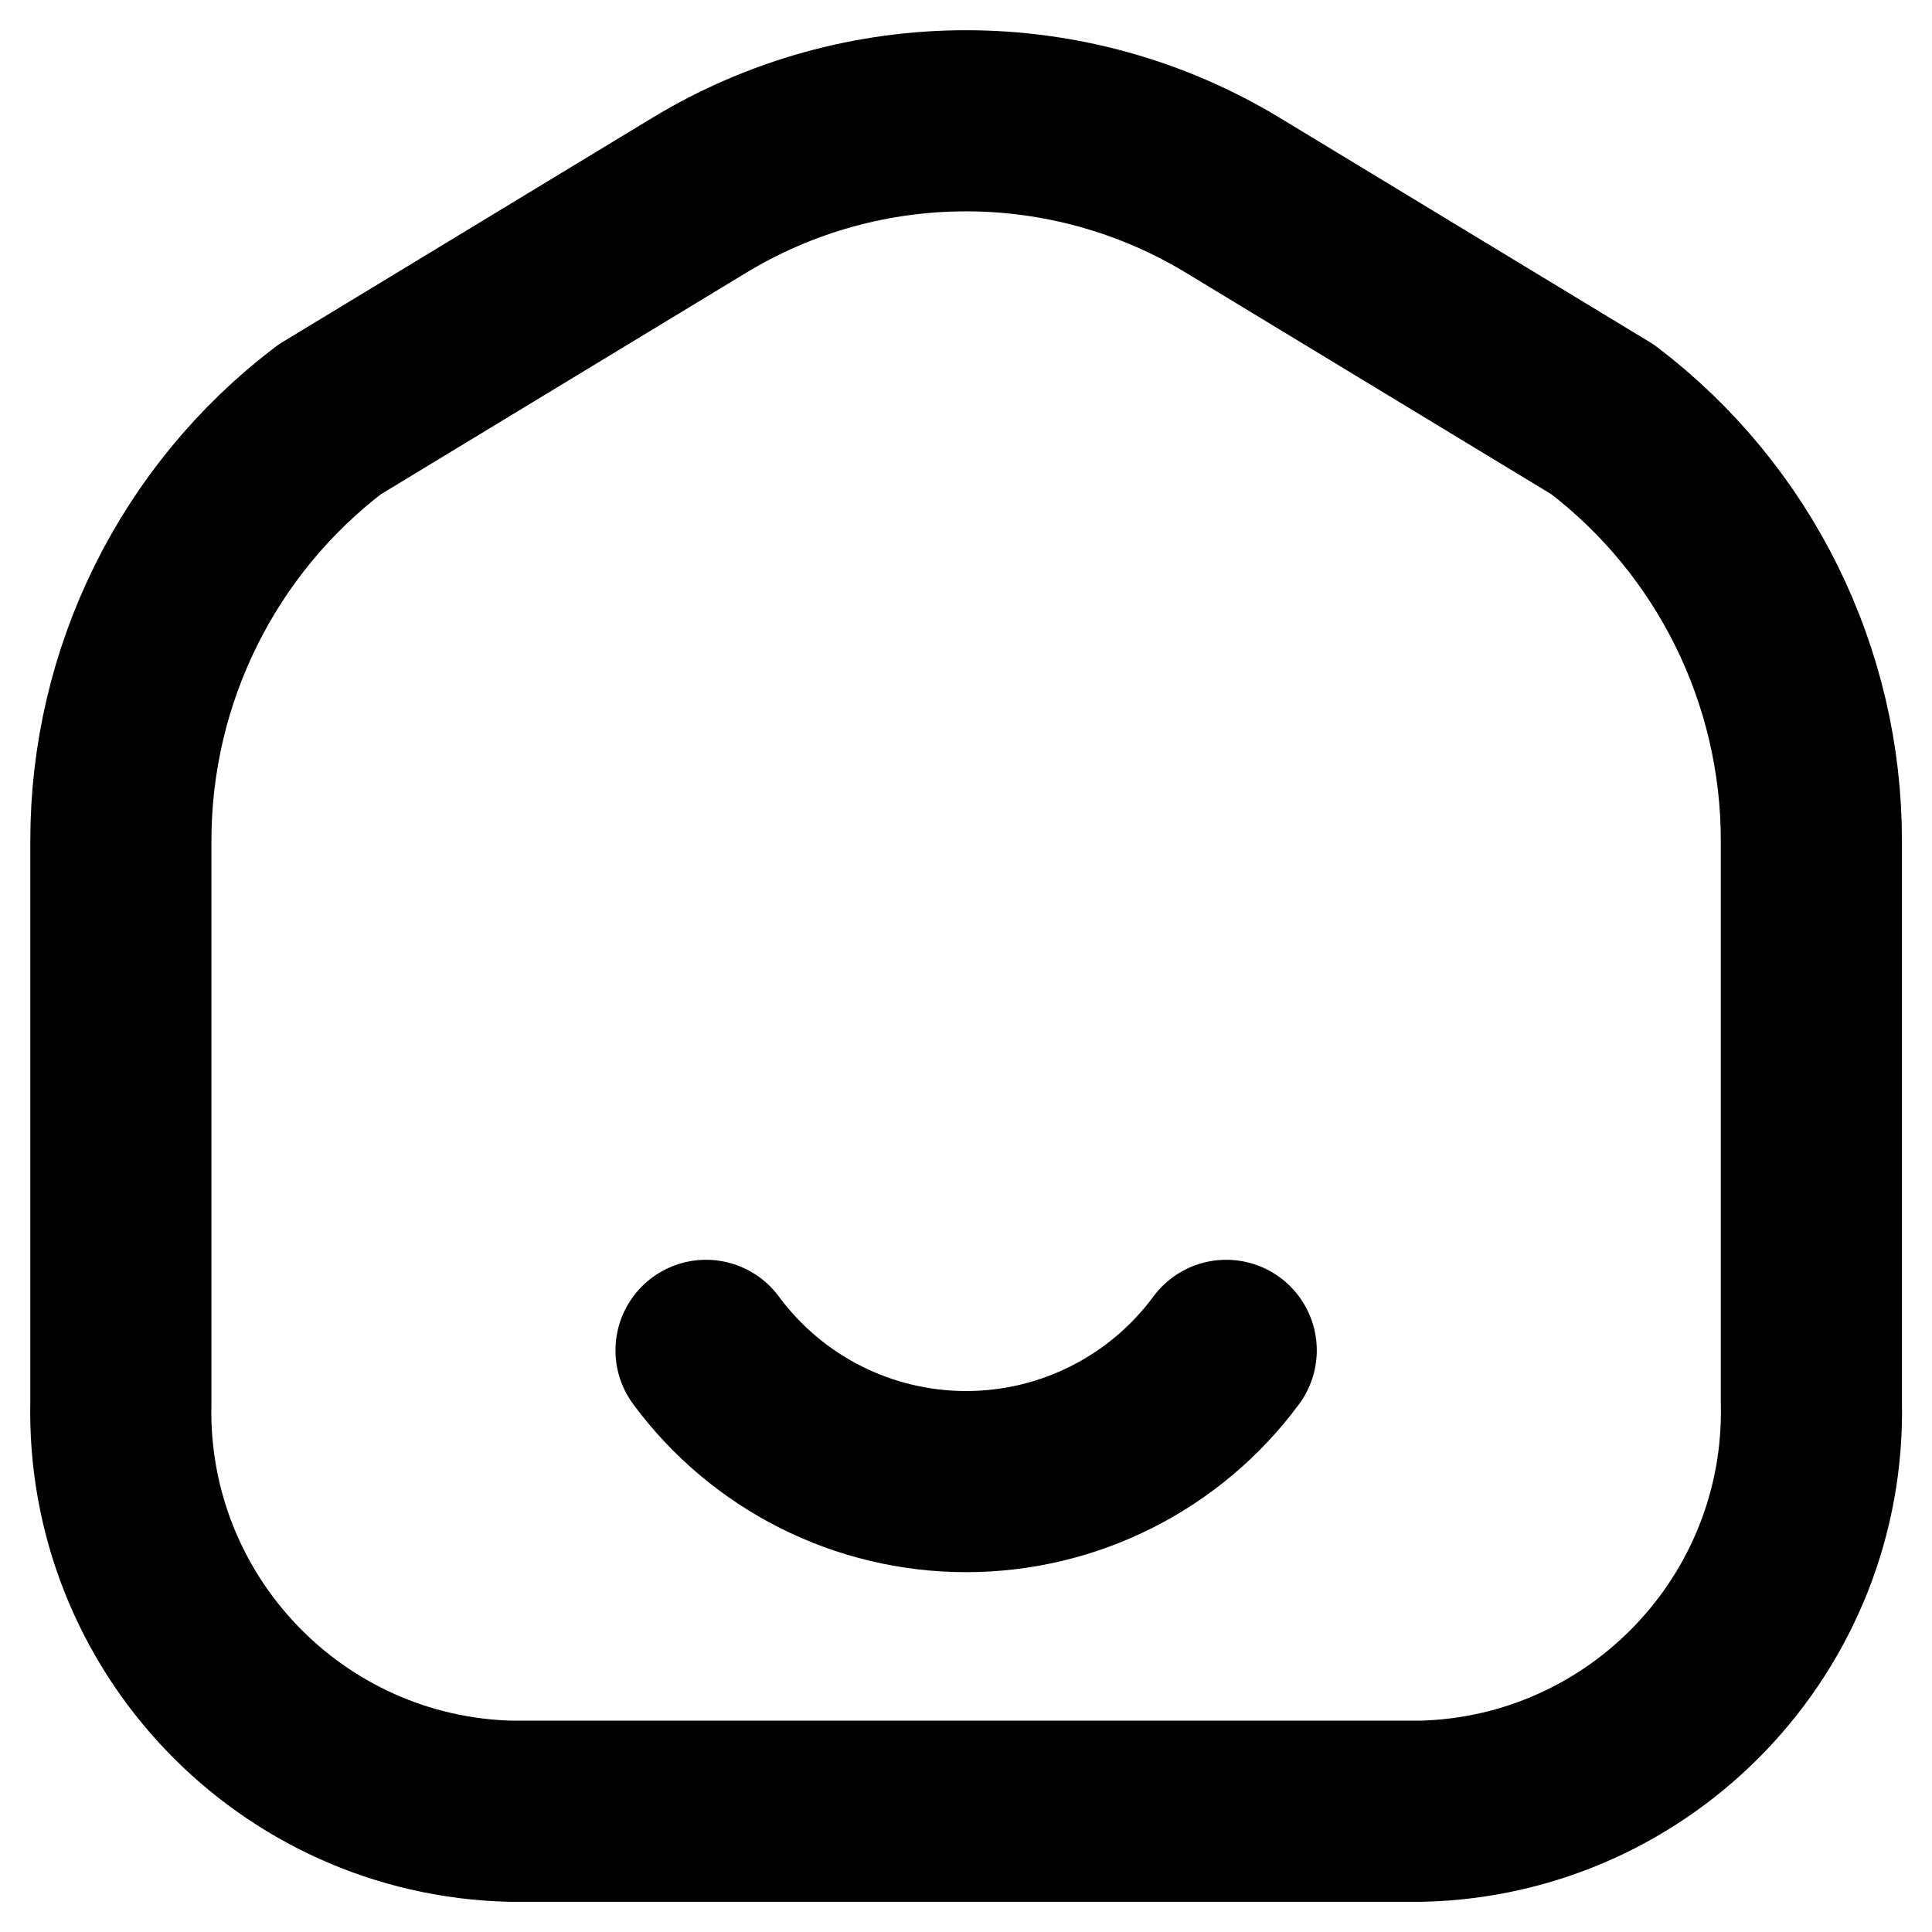
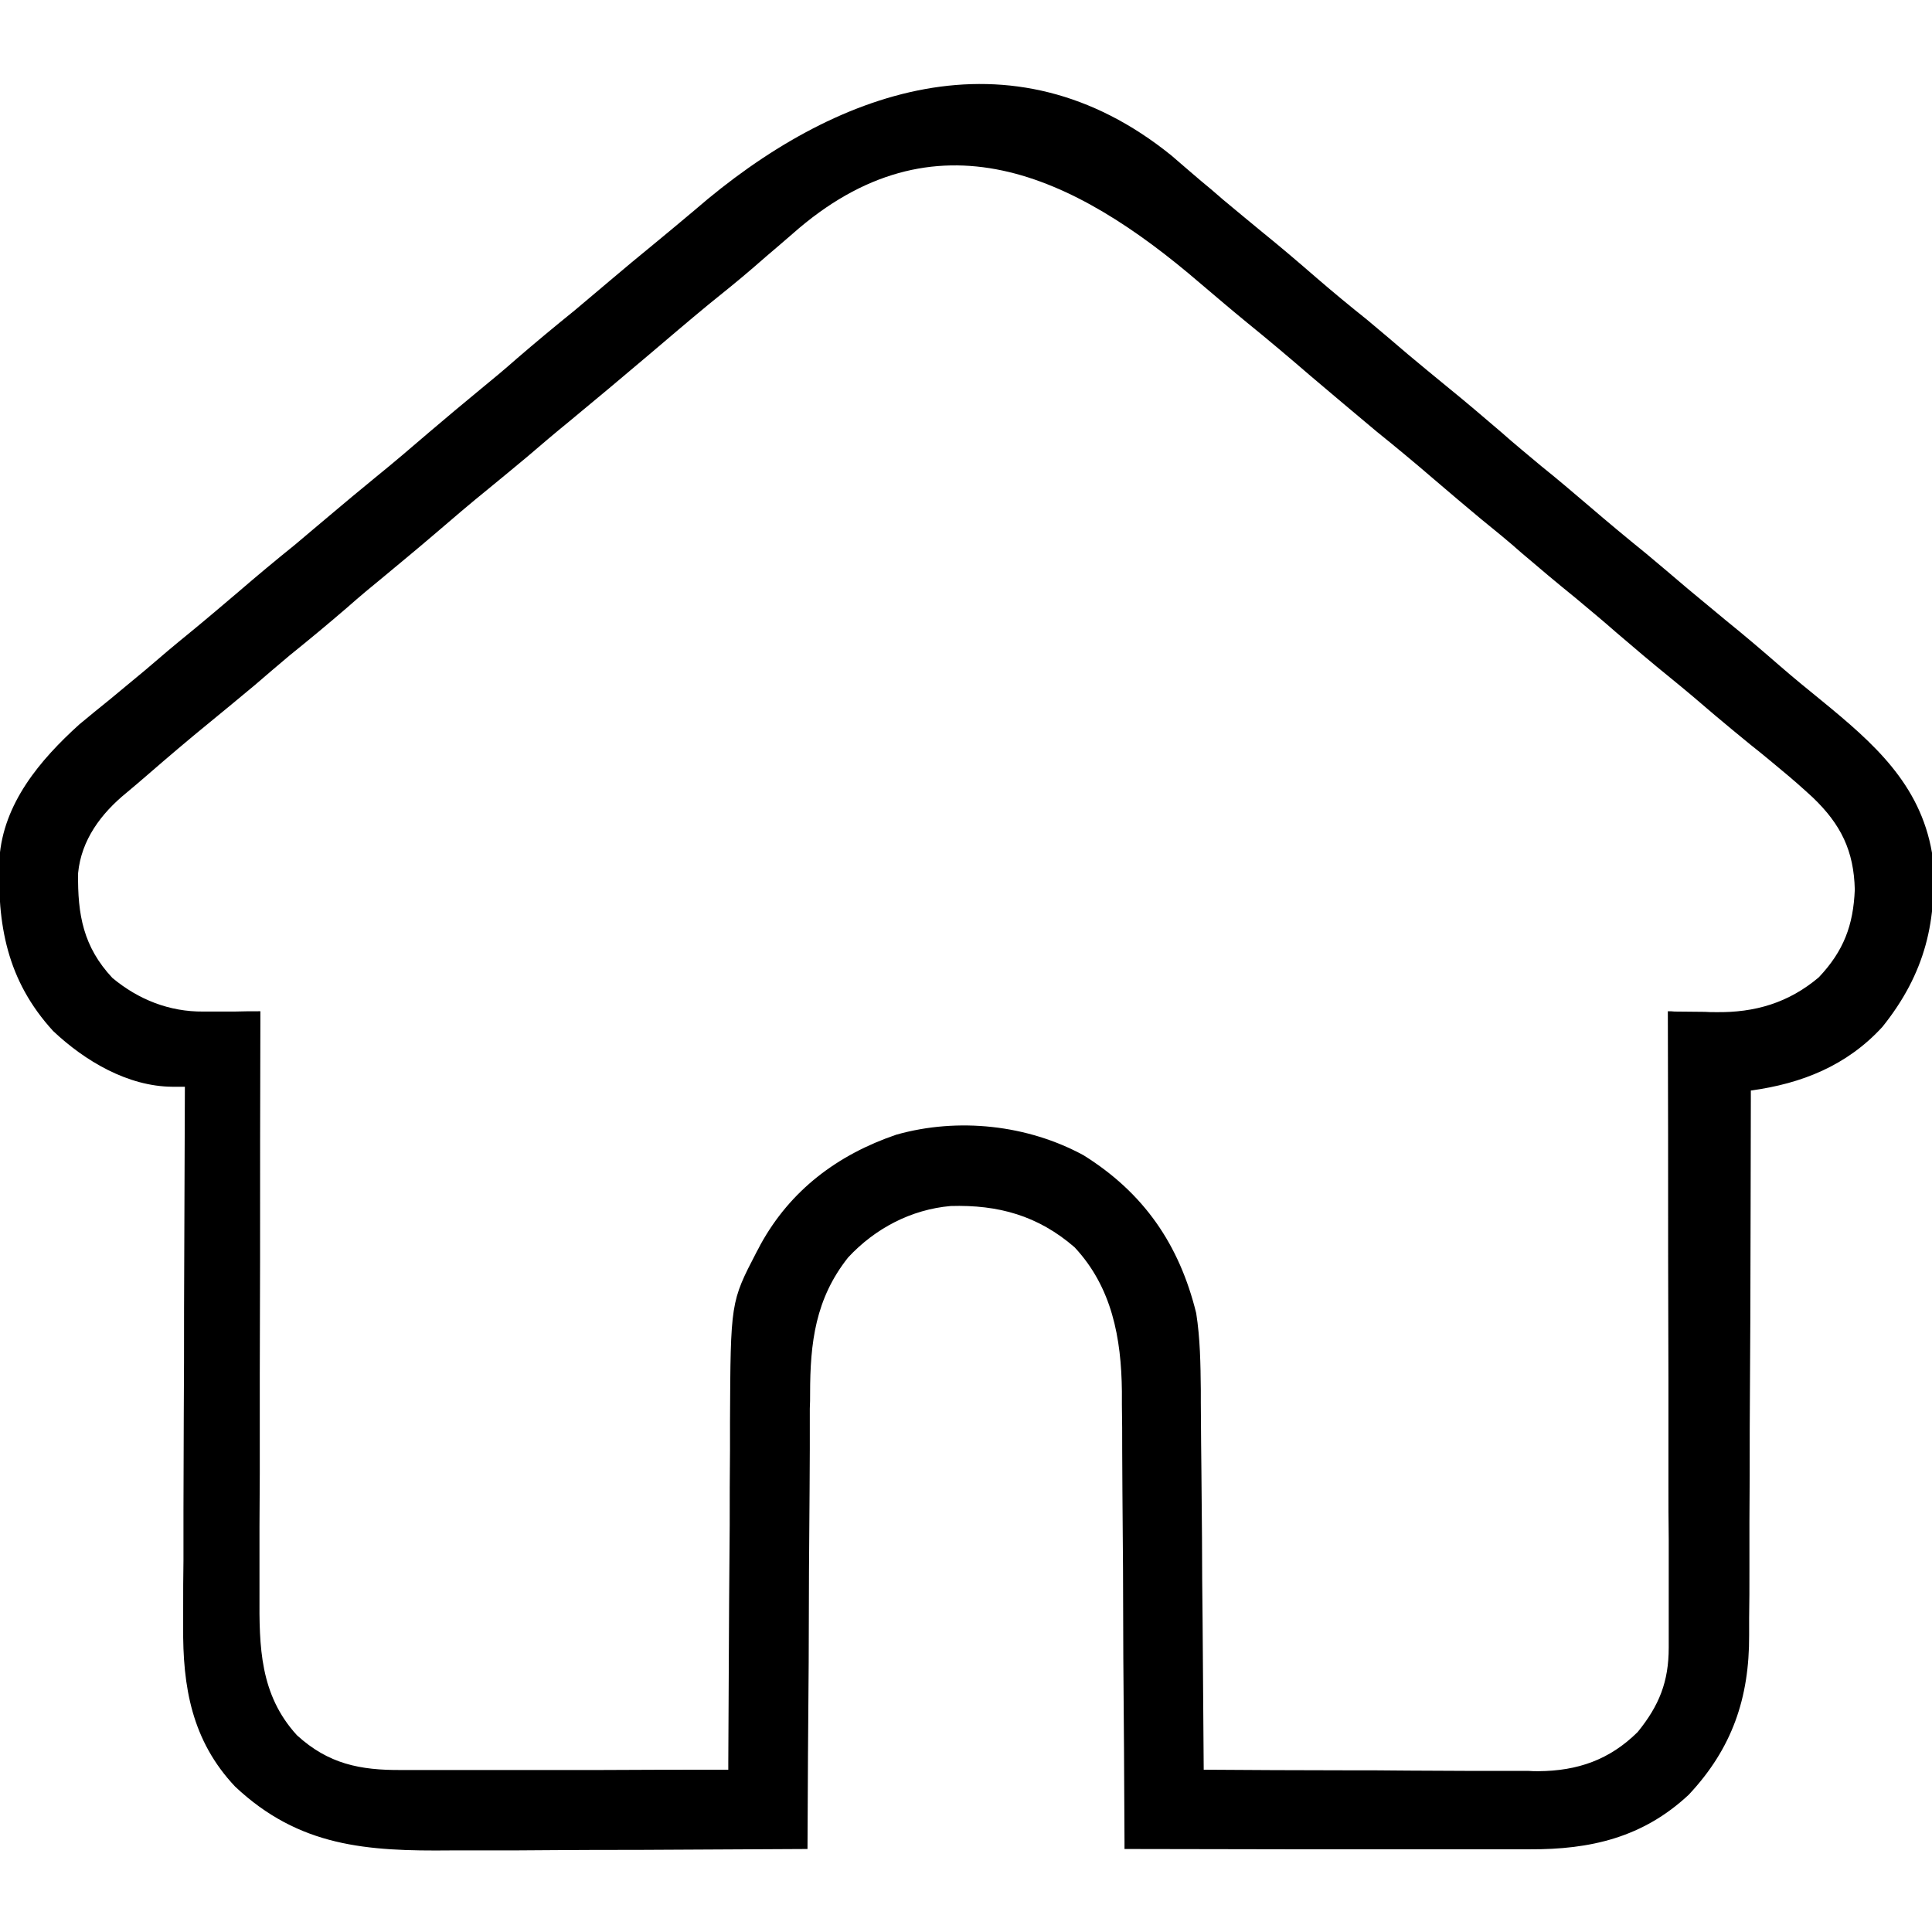
- <svg xmlns="http://www.w3.org/2000/svg" width="16" height="16" viewBox="0 0 16 16" fill="none">
-   <path fill-rule="evenodd" clip-rule="evenodd" d="M1.001 6.967V11.612C0.958 13.44 2.405 14.956 4.232 15H11.77C13.597 14.956 15.043 13.44 15.001 11.612V6.967C15.003 5.597 14.364 4.304 13.273 3.474L10.213 1.619C8.853 0.794 7.147 0.794 5.788 1.619L2.729 3.474C1.638 4.304 0.999 5.597 1.001 6.967Z" stroke="black" stroke-width="1.5" stroke-linecap="round" stroke-linejoin="round" />
-   <path d="M10.155 11.183C9.65 11.867 8.851 12.27 8.001 12.27C7.151 12.27 6.352 11.867 5.847 11.183" stroke="black" stroke-width="1.5" stroke-linecap="round" />
+ <svg xmlns="http://www.w3.org/2000/svg" width="26px" height="26px" viewBox="0 0 26 26" version="1.1">
+   <g id="surface1">
+     <path style=" stroke:none;fill-rule:nonzero;fill:rgb(0%,0%,0%);fill-opacity:1;" d="M 15.766 2.094 C 15.859 2.176 15.953 2.254 16.047 2.336 C 16.129 2.406 16.211 2.477 16.293 2.543 C 16.348 2.59 16.406 2.641 16.461 2.688 C 16.633 2.832 16.809 2.977 16.984 3.121 C 17.23 3.32 17.473 3.527 17.711 3.734 C 17.938 3.93 18.164 4.117 18.395 4.301 C 18.582 4.457 18.766 4.613 18.949 4.77 C 19.121 4.914 19.297 5.059 19.473 5.203 C 19.719 5.402 19.961 5.609 20.203 5.816 C 20.379 5.973 20.562 6.121 20.742 6.273 C 20.957 6.445 21.168 6.625 21.379 6.805 C 21.633 7.023 21.891 7.238 22.152 7.449 C 22.34 7.605 22.523 7.762 22.707 7.918 C 22.879 8.062 23.055 8.207 23.23 8.352 C 23.477 8.551 23.719 8.758 23.957 8.965 C 24.141 9.125 24.328 9.277 24.516 9.43 C 25.207 9.996 25.84 10.547 26 11.477 C 26.086 12.379 25.906 13.105 25.332 13.82 C 24.855 14.34 24.25 14.582 23.562 14.676 C 23.562 14.738 23.562 14.738 23.562 14.801 C 23.559 15.793 23.559 16.789 23.555 17.781 C 23.551 18.262 23.551 18.746 23.547 19.227 C 23.547 19.645 23.547 20.062 23.543 20.484 C 23.543 20.707 23.543 20.926 23.543 21.148 C 23.543 21.359 23.543 21.566 23.539 21.777 C 23.539 21.852 23.539 21.93 23.539 22.004 C 23.543 22.852 23.309 23.531 22.727 24.152 C 22.109 24.73 21.402 24.891 20.586 24.887 C 20.527 24.887 20.469 24.887 20.406 24.887 C 20.215 24.887 20.02 24.887 19.824 24.887 C 19.688 24.887 19.555 24.887 19.418 24.887 C 19.102 24.887 18.781 24.887 18.461 24.887 C 18.098 24.887 17.734 24.887 17.371 24.887 C 16.625 24.887 15.879 24.883 15.133 24.883 C 15.133 24.832 15.133 24.832 15.133 24.781 C 15.129 23.957 15.125 23.133 15.117 22.309 C 15.117 21.91 15.113 21.512 15.113 21.113 C 15.109 20.766 15.109 20.422 15.105 20.074 C 15.105 19.891 15.102 19.707 15.102 19.523 C 15.102 19.316 15.102 19.109 15.098 18.906 C 15.098 18.844 15.098 18.785 15.098 18.723 C 15.09 18.008 14.965 17.324 14.461 16.785 C 13.969 16.359 13.434 16.211 12.793 16.23 C 12.262 16.277 11.777 16.531 11.414 16.922 C 10.973 17.477 10.902 18.07 10.902 18.754 C 10.902 18.82 10.902 18.887 10.898 18.957 C 10.898 19.137 10.898 19.316 10.898 19.5 C 10.898 19.688 10.895 19.879 10.895 20.066 C 10.891 20.426 10.891 20.785 10.887 21.141 C 10.887 21.551 10.883 21.957 10.883 22.367 C 10.875 23.203 10.871 24.043 10.867 24.883 C 10.102 24.887 9.332 24.891 8.566 24.895 C 8.211 24.895 7.852 24.895 7.496 24.898 C 7.152 24.902 6.809 24.902 6.465 24.902 C 6.332 24.902 6.203 24.902 6.07 24.902 C 4.938 24.914 4.027 24.855 3.164 24.043 C 2.582 23.426 2.457 22.703 2.465 21.883 C 2.465 21.805 2.465 21.723 2.465 21.645 C 2.465 21.43 2.465 21.215 2.469 21 C 2.469 20.777 2.469 20.555 2.469 20.328 C 2.469 19.902 2.473 19.48 2.473 19.055 C 2.477 18.57 2.477 18.09 2.477 17.605 C 2.48 16.613 2.484 15.617 2.488 14.625 C 2.434 14.625 2.375 14.625 2.32 14.625 C 1.719 14.621 1.141 14.277 0.715 13.875 C 0.09 13.191 -0.039 12.441 -0.008 11.555 C 0.043 10.812 0.539 10.227 1.066 9.75 C 1.203 9.637 1.34 9.523 1.477 9.414 C 1.637 9.281 1.797 9.148 1.957 9.016 C 2.156 8.844 2.355 8.676 2.562 8.508 C 2.777 8.332 2.988 8.152 3.199 7.973 C 3.453 7.754 3.711 7.539 3.973 7.328 C 4.129 7.195 4.289 7.062 4.445 6.93 C 4.645 6.762 4.844 6.594 5.051 6.426 C 5.297 6.227 5.539 6.02 5.781 5.812 C 6.004 5.621 6.23 5.434 6.457 5.246 C 6.625 5.109 6.793 4.969 6.957 4.824 C 7.211 4.605 7.469 4.391 7.73 4.18 C 7.887 4.047 8.047 3.914 8.203 3.781 C 8.402 3.613 8.602 3.445 8.809 3.277 C 8.988 3.129 9.168 2.98 9.348 2.828 C 11.219 1.207 13.609 0.348 15.766 2.094 Z M 10.664 3.148 C 10.609 3.195 10.551 3.246 10.496 3.293 C 10.371 3.398 10.25 3.504 10.129 3.609 C 9.934 3.777 9.734 3.938 9.535 4.098 C 9.266 4.32 9 4.547 8.734 4.773 C 8.379 5.074 8.02 5.375 7.66 5.672 C 7.473 5.824 7.285 5.984 7.102 6.141 C 6.93 6.285 6.754 6.43 6.578 6.574 C 6.332 6.773 6.09 6.98 5.848 7.188 C 5.625 7.379 5.398 7.566 5.172 7.754 C 5.004 7.891 4.836 8.031 4.672 8.176 C 4.418 8.395 4.16 8.609 3.898 8.82 C 3.742 8.953 3.582 9.086 3.43 9.219 C 3.227 9.387 3.027 9.555 2.82 9.723 C 2.543 9.949 2.266 10.184 1.992 10.422 C 1.898 10.504 1.801 10.586 1.703 10.668 C 1.363 10.945 1.094 11.301 1.051 11.75 C 1.043 12.309 1.121 12.742 1.512 13.16 C 1.863 13.453 2.281 13.617 2.734 13.613 C 2.805 13.613 2.805 13.613 2.871 13.613 C 2.918 13.613 2.965 13.613 3.012 13.613 C 3.059 13.613 3.105 13.613 3.156 13.613 C 3.273 13.609 3.387 13.609 3.504 13.609 C 3.504 13.676 3.504 13.676 3.504 13.742 C 3.5 14.809 3.5 15.871 3.5 16.938 C 3.5 17.453 3.496 17.969 3.496 18.484 C 3.496 18.934 3.496 19.383 3.496 19.828 C 3.496 20.066 3.492 20.305 3.492 20.543 C 3.492 20.766 3.492 20.992 3.492 21.215 C 3.492 21.297 3.492 21.379 3.492 21.461 C 3.488 22.16 3.496 22.805 3.996 23.352 C 4.418 23.738 4.844 23.824 5.402 23.82 C 5.449 23.82 5.496 23.82 5.547 23.82 C 5.703 23.82 5.859 23.82 6.016 23.82 C 6.125 23.82 6.234 23.82 6.344 23.82 C 6.629 23.82 6.918 23.82 7.203 23.82 C 7.496 23.82 7.789 23.82 8.082 23.82 C 8.652 23.816 9.227 23.816 9.801 23.816 C 9.801 23.773 9.801 23.773 9.801 23.727 C 9.805 23.008 9.809 22.289 9.812 21.57 C 9.816 21.223 9.816 20.875 9.82 20.523 C 9.82 20.188 9.82 19.852 9.824 19.516 C 9.824 19.391 9.824 19.262 9.824 19.133 C 9.832 17.523 9.832 17.523 10.18 16.852 C 10.199 16.82 10.215 16.785 10.234 16.75 C 10.637 16.016 11.273 15.539 12.062 15.27 C 12.895 15.035 13.828 15.137 14.582 15.547 C 15.395 16.055 15.871 16.75 16.098 17.672 C 16.152 18.016 16.156 18.355 16.16 18.703 C 16.16 18.758 16.16 18.812 16.16 18.871 C 16.16 19.055 16.164 19.234 16.164 19.418 C 16.164 19.543 16.168 19.672 16.168 19.797 C 16.172 20.098 16.172 20.395 16.176 20.695 C 16.176 21.07 16.18 21.441 16.184 21.816 C 16.188 22.484 16.195 23.148 16.199 23.816 C 16.824 23.82 17.453 23.824 18.078 23.824 C 18.371 23.824 18.66 23.824 18.953 23.828 C 19.234 23.828 19.516 23.832 19.797 23.832 C 19.902 23.832 20.012 23.832 20.117 23.832 C 20.27 23.832 20.418 23.832 20.57 23.832 C 20.613 23.836 20.656 23.836 20.703 23.836 C 21.23 23.832 21.66 23.684 22.039 23.309 C 22.328 22.953 22.457 22.633 22.457 22.172 C 22.457 22.133 22.457 22.098 22.457 22.059 C 22.457 21.938 22.457 21.812 22.457 21.691 C 22.457 21.605 22.457 21.516 22.457 21.426 C 22.457 21.188 22.457 20.949 22.457 20.711 C 22.453 20.461 22.453 20.211 22.453 19.961 C 22.453 19.488 22.453 19.016 22.453 18.543 C 22.453 18.008 22.449 17.469 22.449 16.93 C 22.449 15.824 22.449 14.715 22.445 13.609 C 22.477 13.609 22.504 13.609 22.535 13.613 C 22.672 13.613 22.809 13.617 22.945 13.617 C 22.992 13.621 23.039 13.621 23.09 13.621 C 23.617 13.629 24.07 13.496 24.477 13.152 C 24.812 12.797 24.941 12.453 24.961 11.973 C 24.949 11.449 24.773 11.094 24.398 10.734 C 24.258 10.605 24.117 10.48 23.969 10.359 C 23.922 10.32 23.875 10.281 23.824 10.238 C 23.734 10.164 23.645 10.09 23.555 10.02 C 23.395 9.891 23.238 9.758 23.078 9.625 C 22.879 9.453 22.68 9.285 22.473 9.117 C 22.227 8.918 21.984 8.711 21.742 8.504 C 21.566 8.348 21.383 8.199 21.203 8.047 C 20.957 7.848 20.715 7.645 20.473 7.438 C 20.297 7.281 20.113 7.133 19.93 6.984 C 19.719 6.809 19.508 6.629 19.297 6.449 C 19.043 6.23 18.785 6.016 18.523 5.805 C 18.227 5.559 17.934 5.309 17.637 5.059 C 17.355 4.816 17.074 4.578 16.785 4.344 C 16.57 4.168 16.359 3.988 16.148 3.809 C 14.453 2.352 12.582 1.449 10.664 3.148 Z M 10.664 3.148 " />
+   </g>
</svg>
